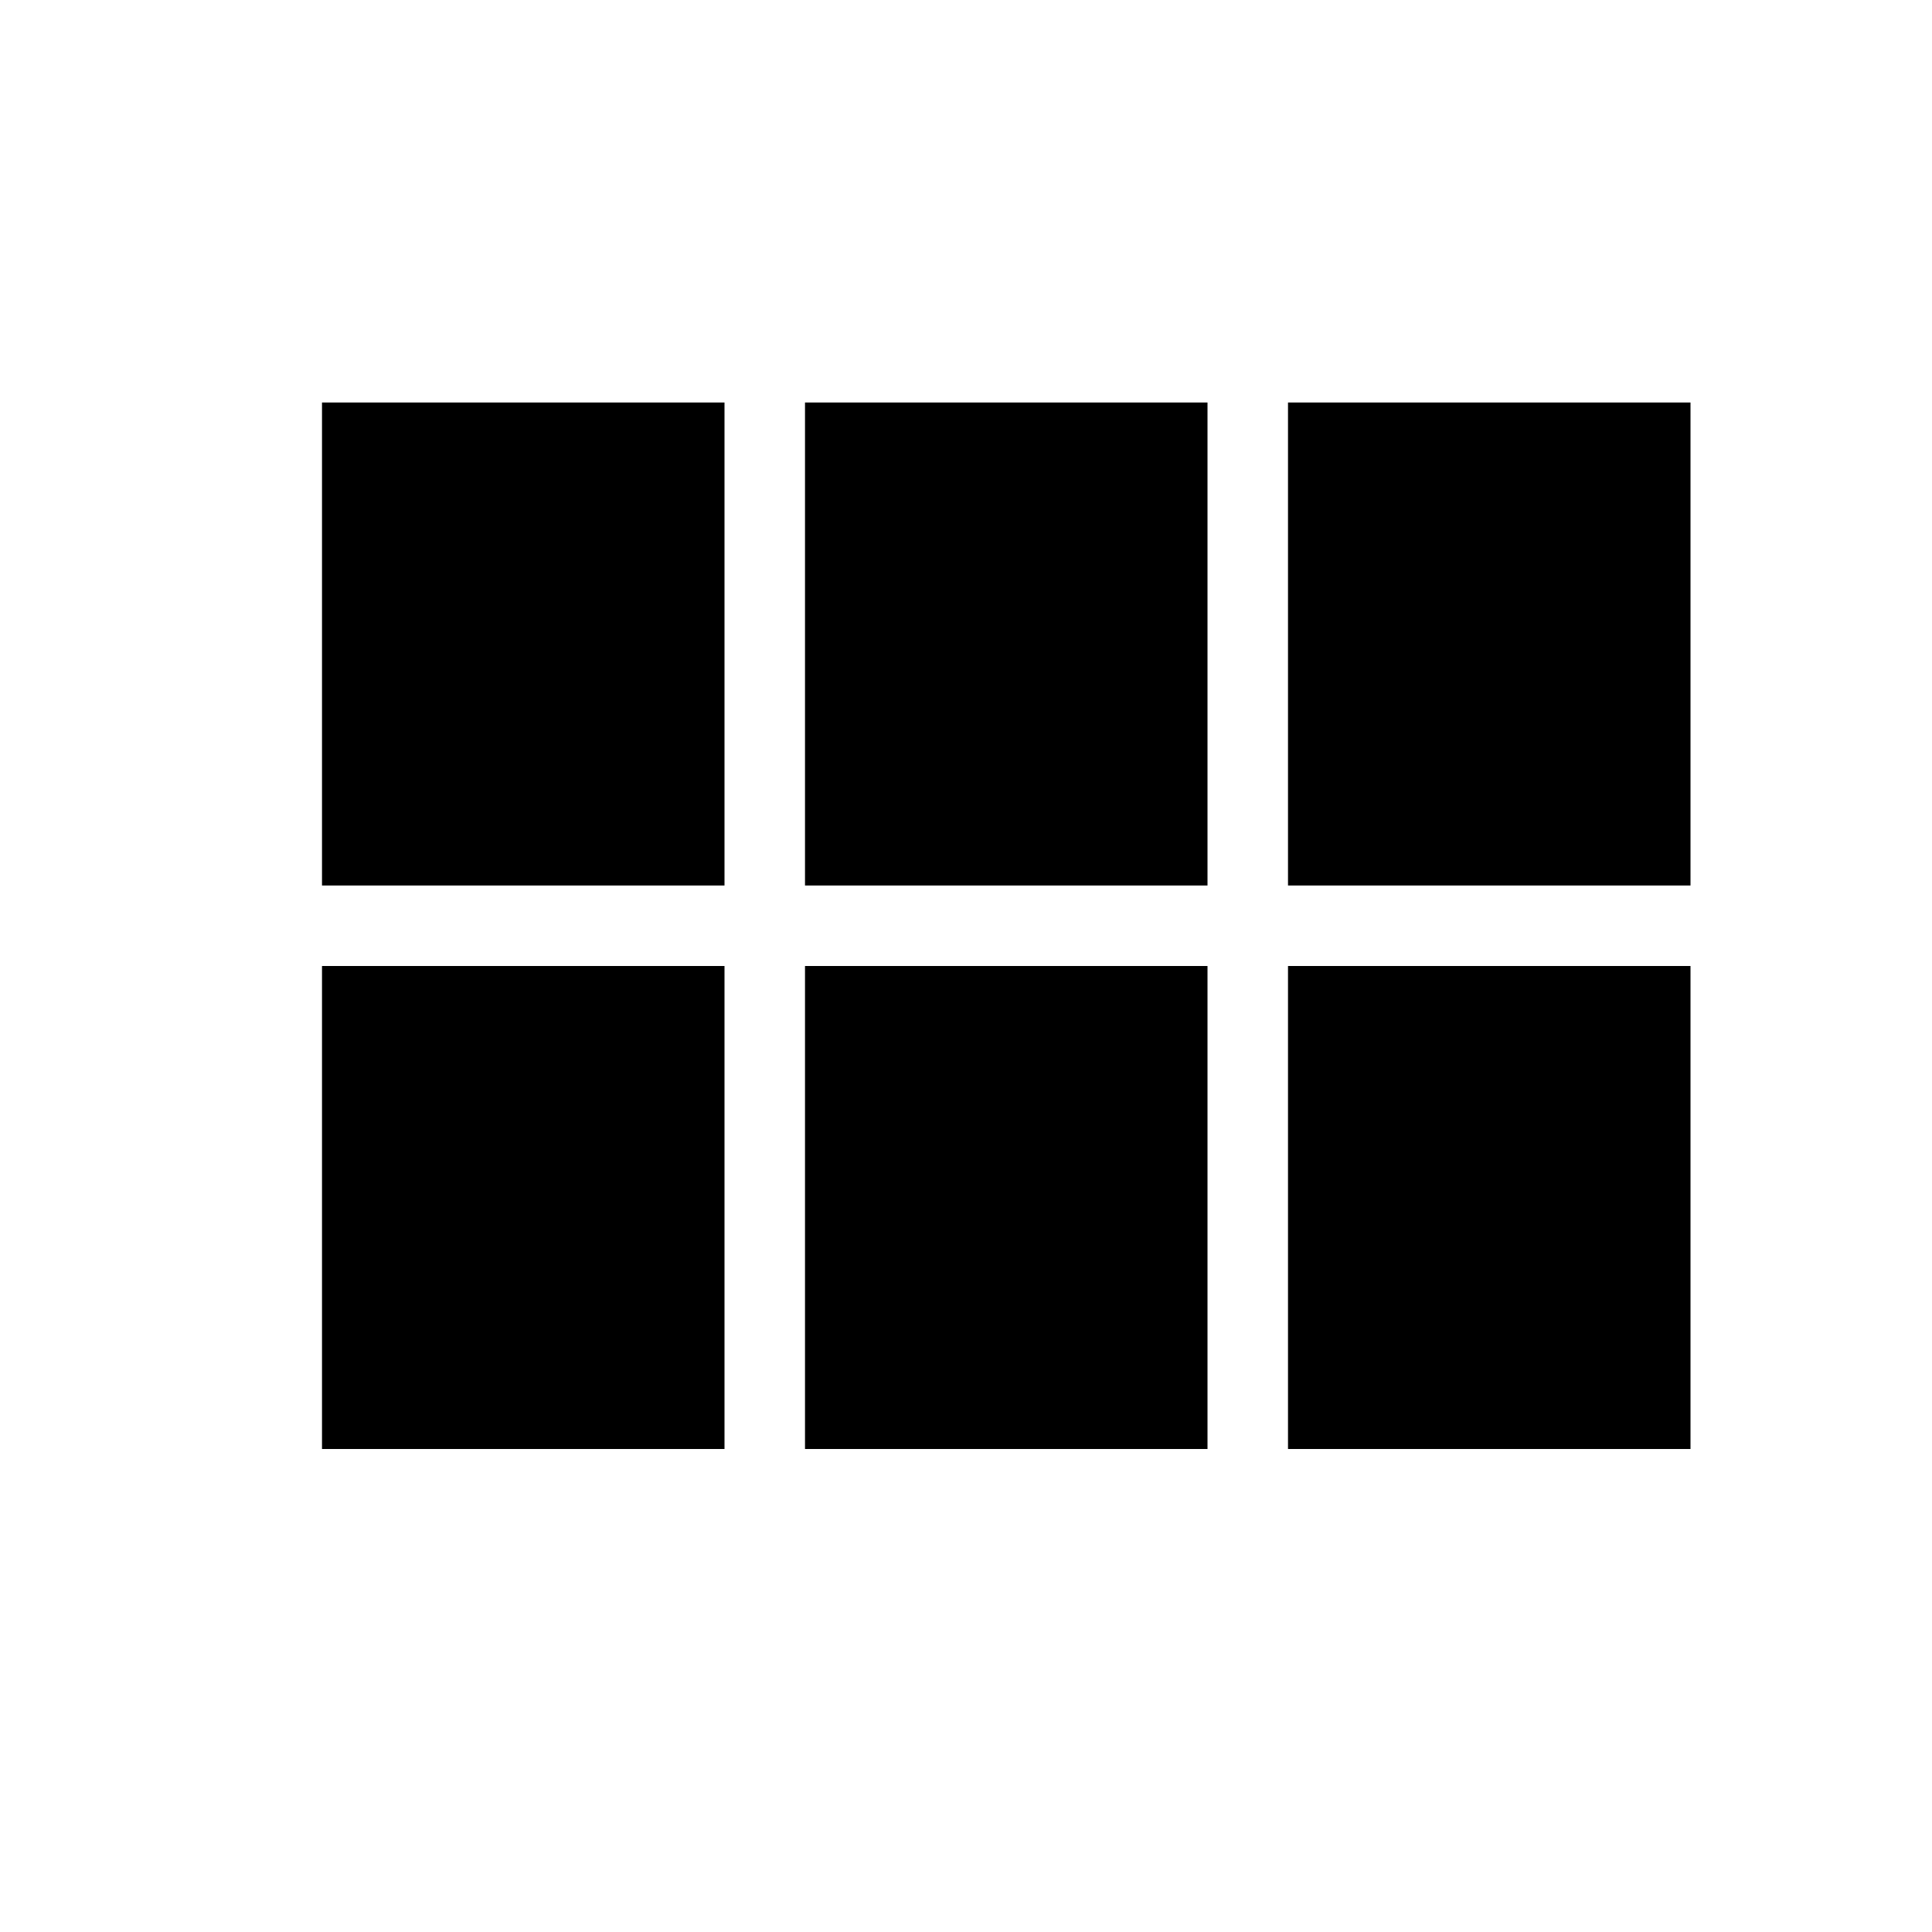
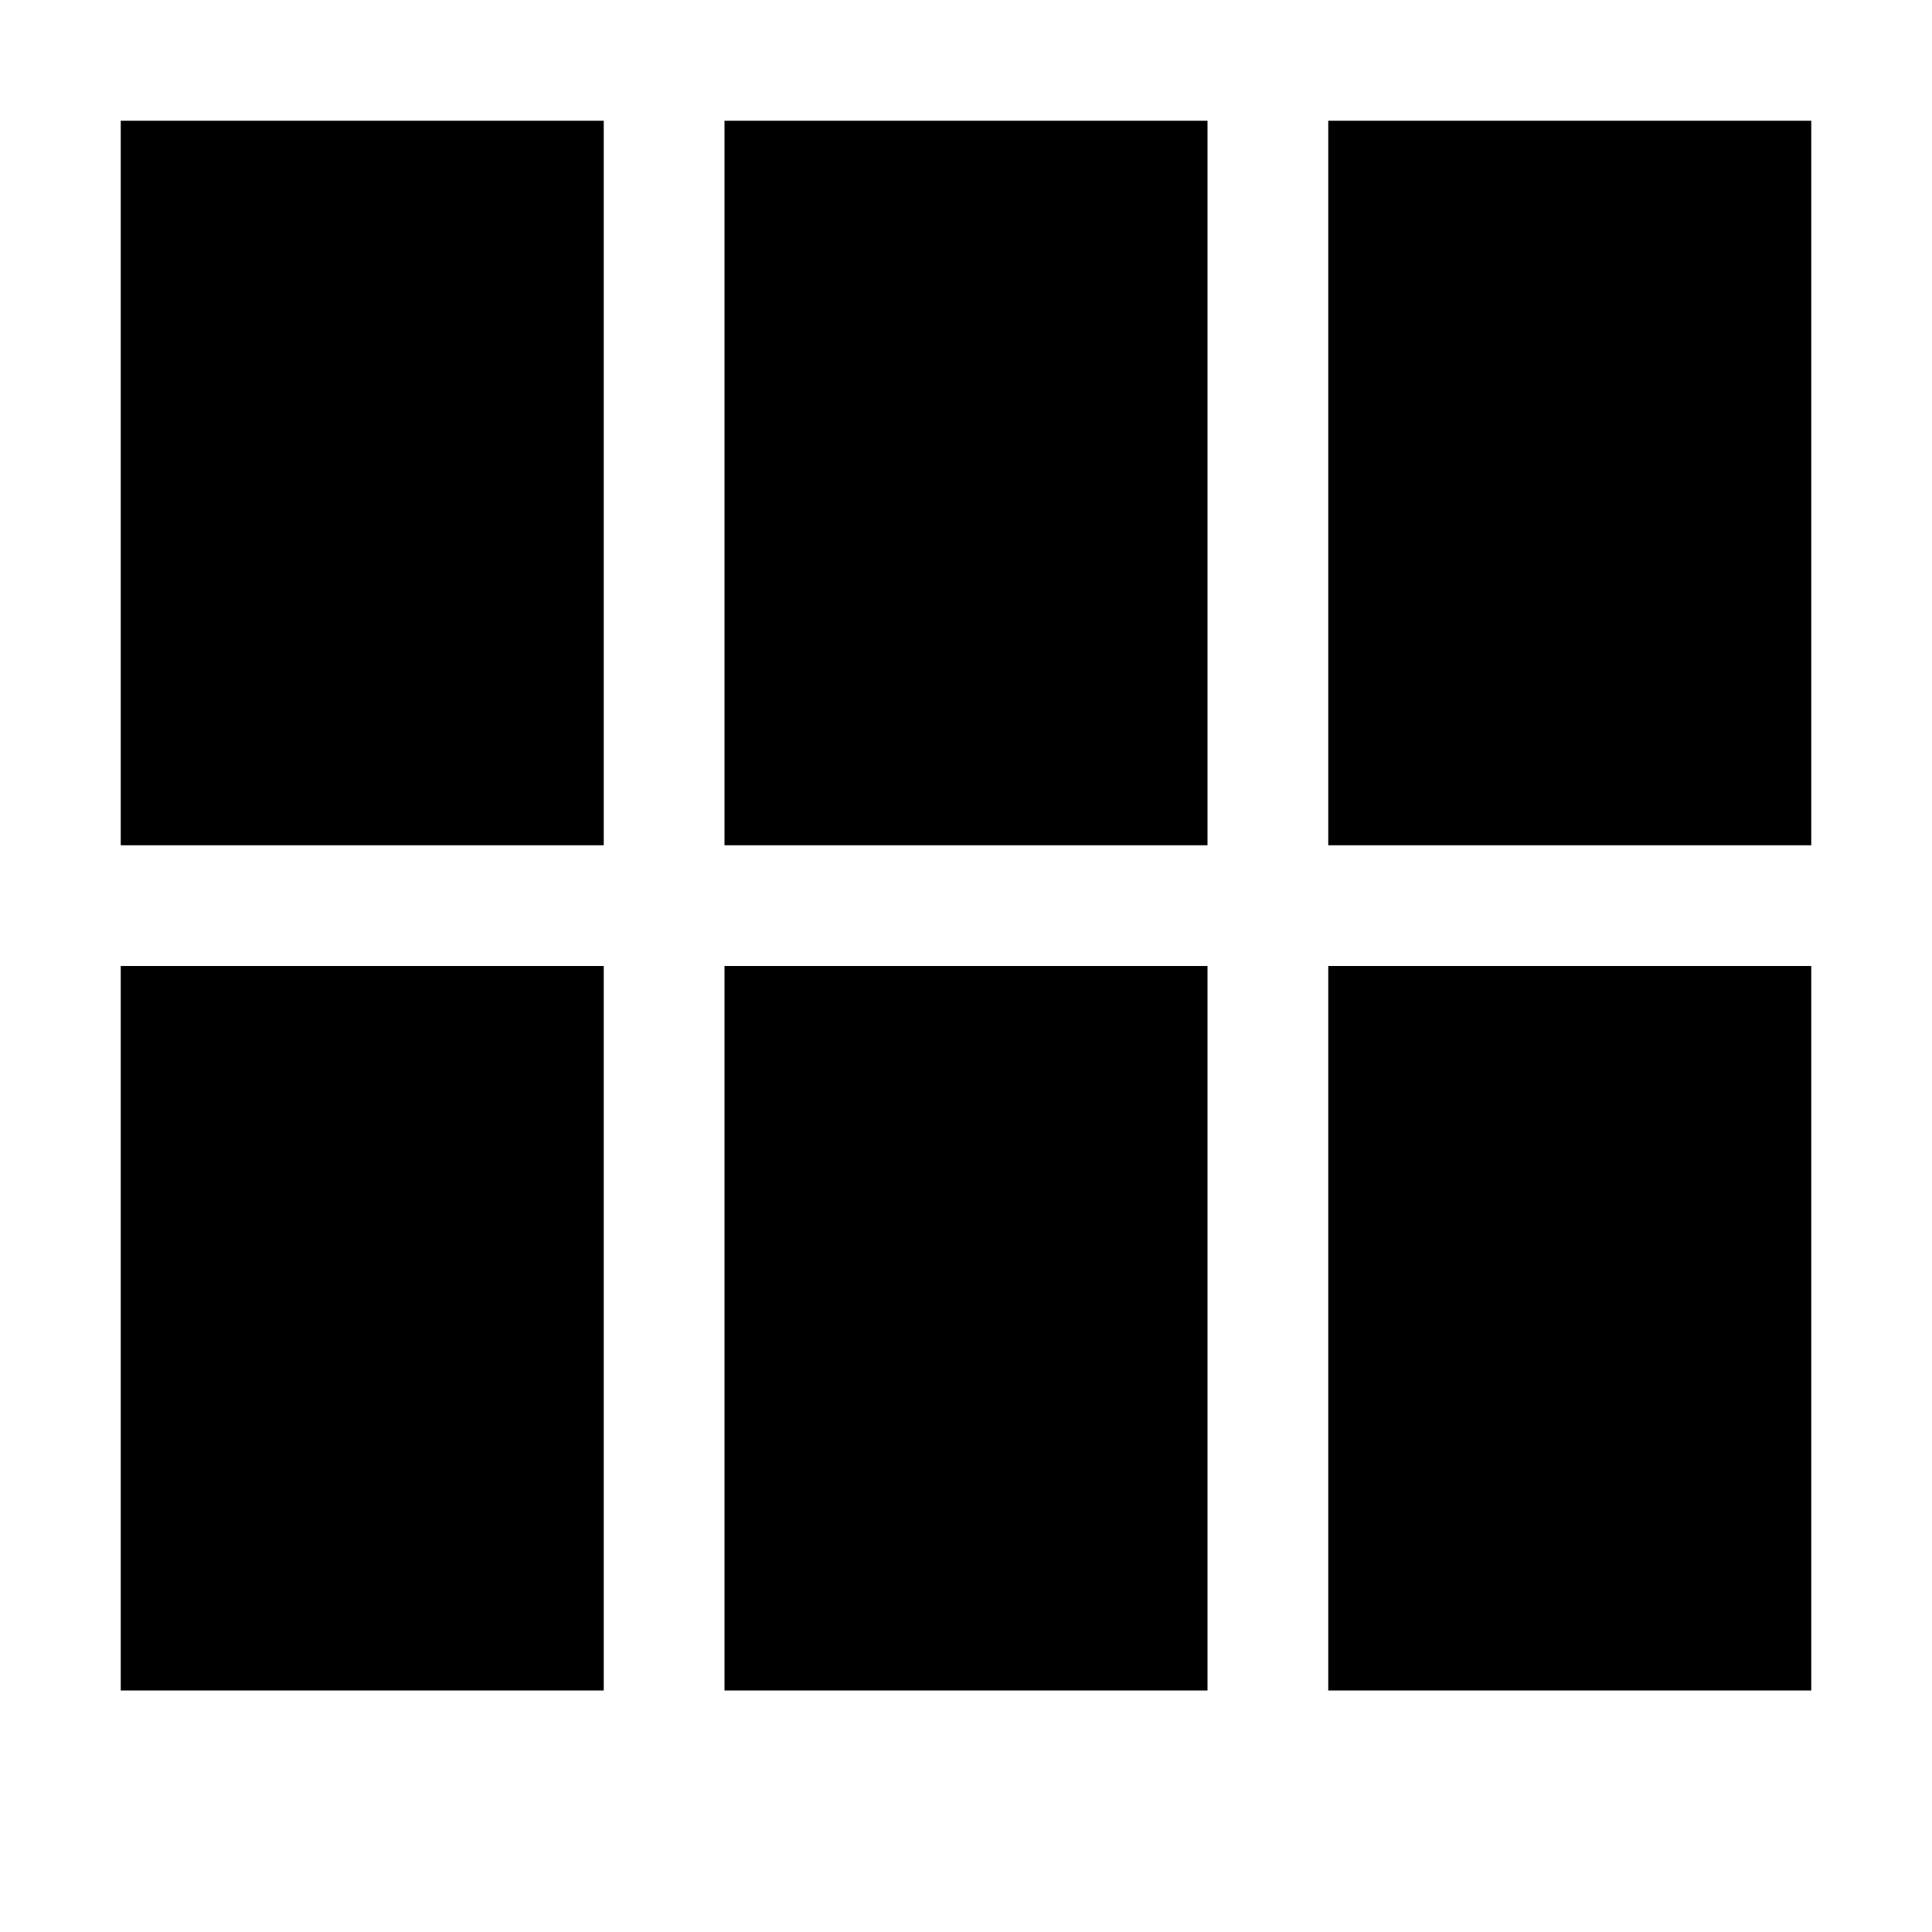
- <svg xmlns="http://www.w3.org/2000/svg" fill="#000000" height="24" viewBox="0 0 24 24" width="24">
-   <path d="M4 11h5V5H4v6zm0 7h5v-6H4v6zm6 0h5v-6h-5v6zm6 0h5v-6h-5v6zm-6-7h5V5h-5v6zm6-6v6h5V5h-5z" />
-   <path d="M0 0h24v24H0z" fill="none" />
+ <svg xmlns="http://www.w3.org/2000/svg" width="16px" height="16px" viewBox="0 0 16 16" version="1.1">
+   <defs />
+   <g id="Page-1" stroke="none" stroke-width="1" fill="none" fill-rule="evenodd">
+     <g id="Bounds" fill="#000000">
+       <g id="bhi_view-module" transform="translate(1, 1)">
+         <path d="M0,6 L4,6 L4,0 L0,0 L0,6 L0,6 Z" id="Path" />
+         <path d="M4,13 L4,7 L0,7 L0,13 L4,13 Z" id="Path" />
+         <path d="M9,13 L9,7 L5,7 L5,13 L9,13 Z" id="Path" />
+         <path d="M14,13 L14,7 L10,7 L10,13 L14,13 Z" id="Path" />
+         <path d="M5,6 L9,6 L9,0 L5,0 L5,6 L5,6 Z" id="Path" />
+         <path d="M10,0 L10,6 L14,6 L14,0 L10,0 L10,0 Z" id="Path" />
+       </g>
+     </g>
+   </g>
</svg>
